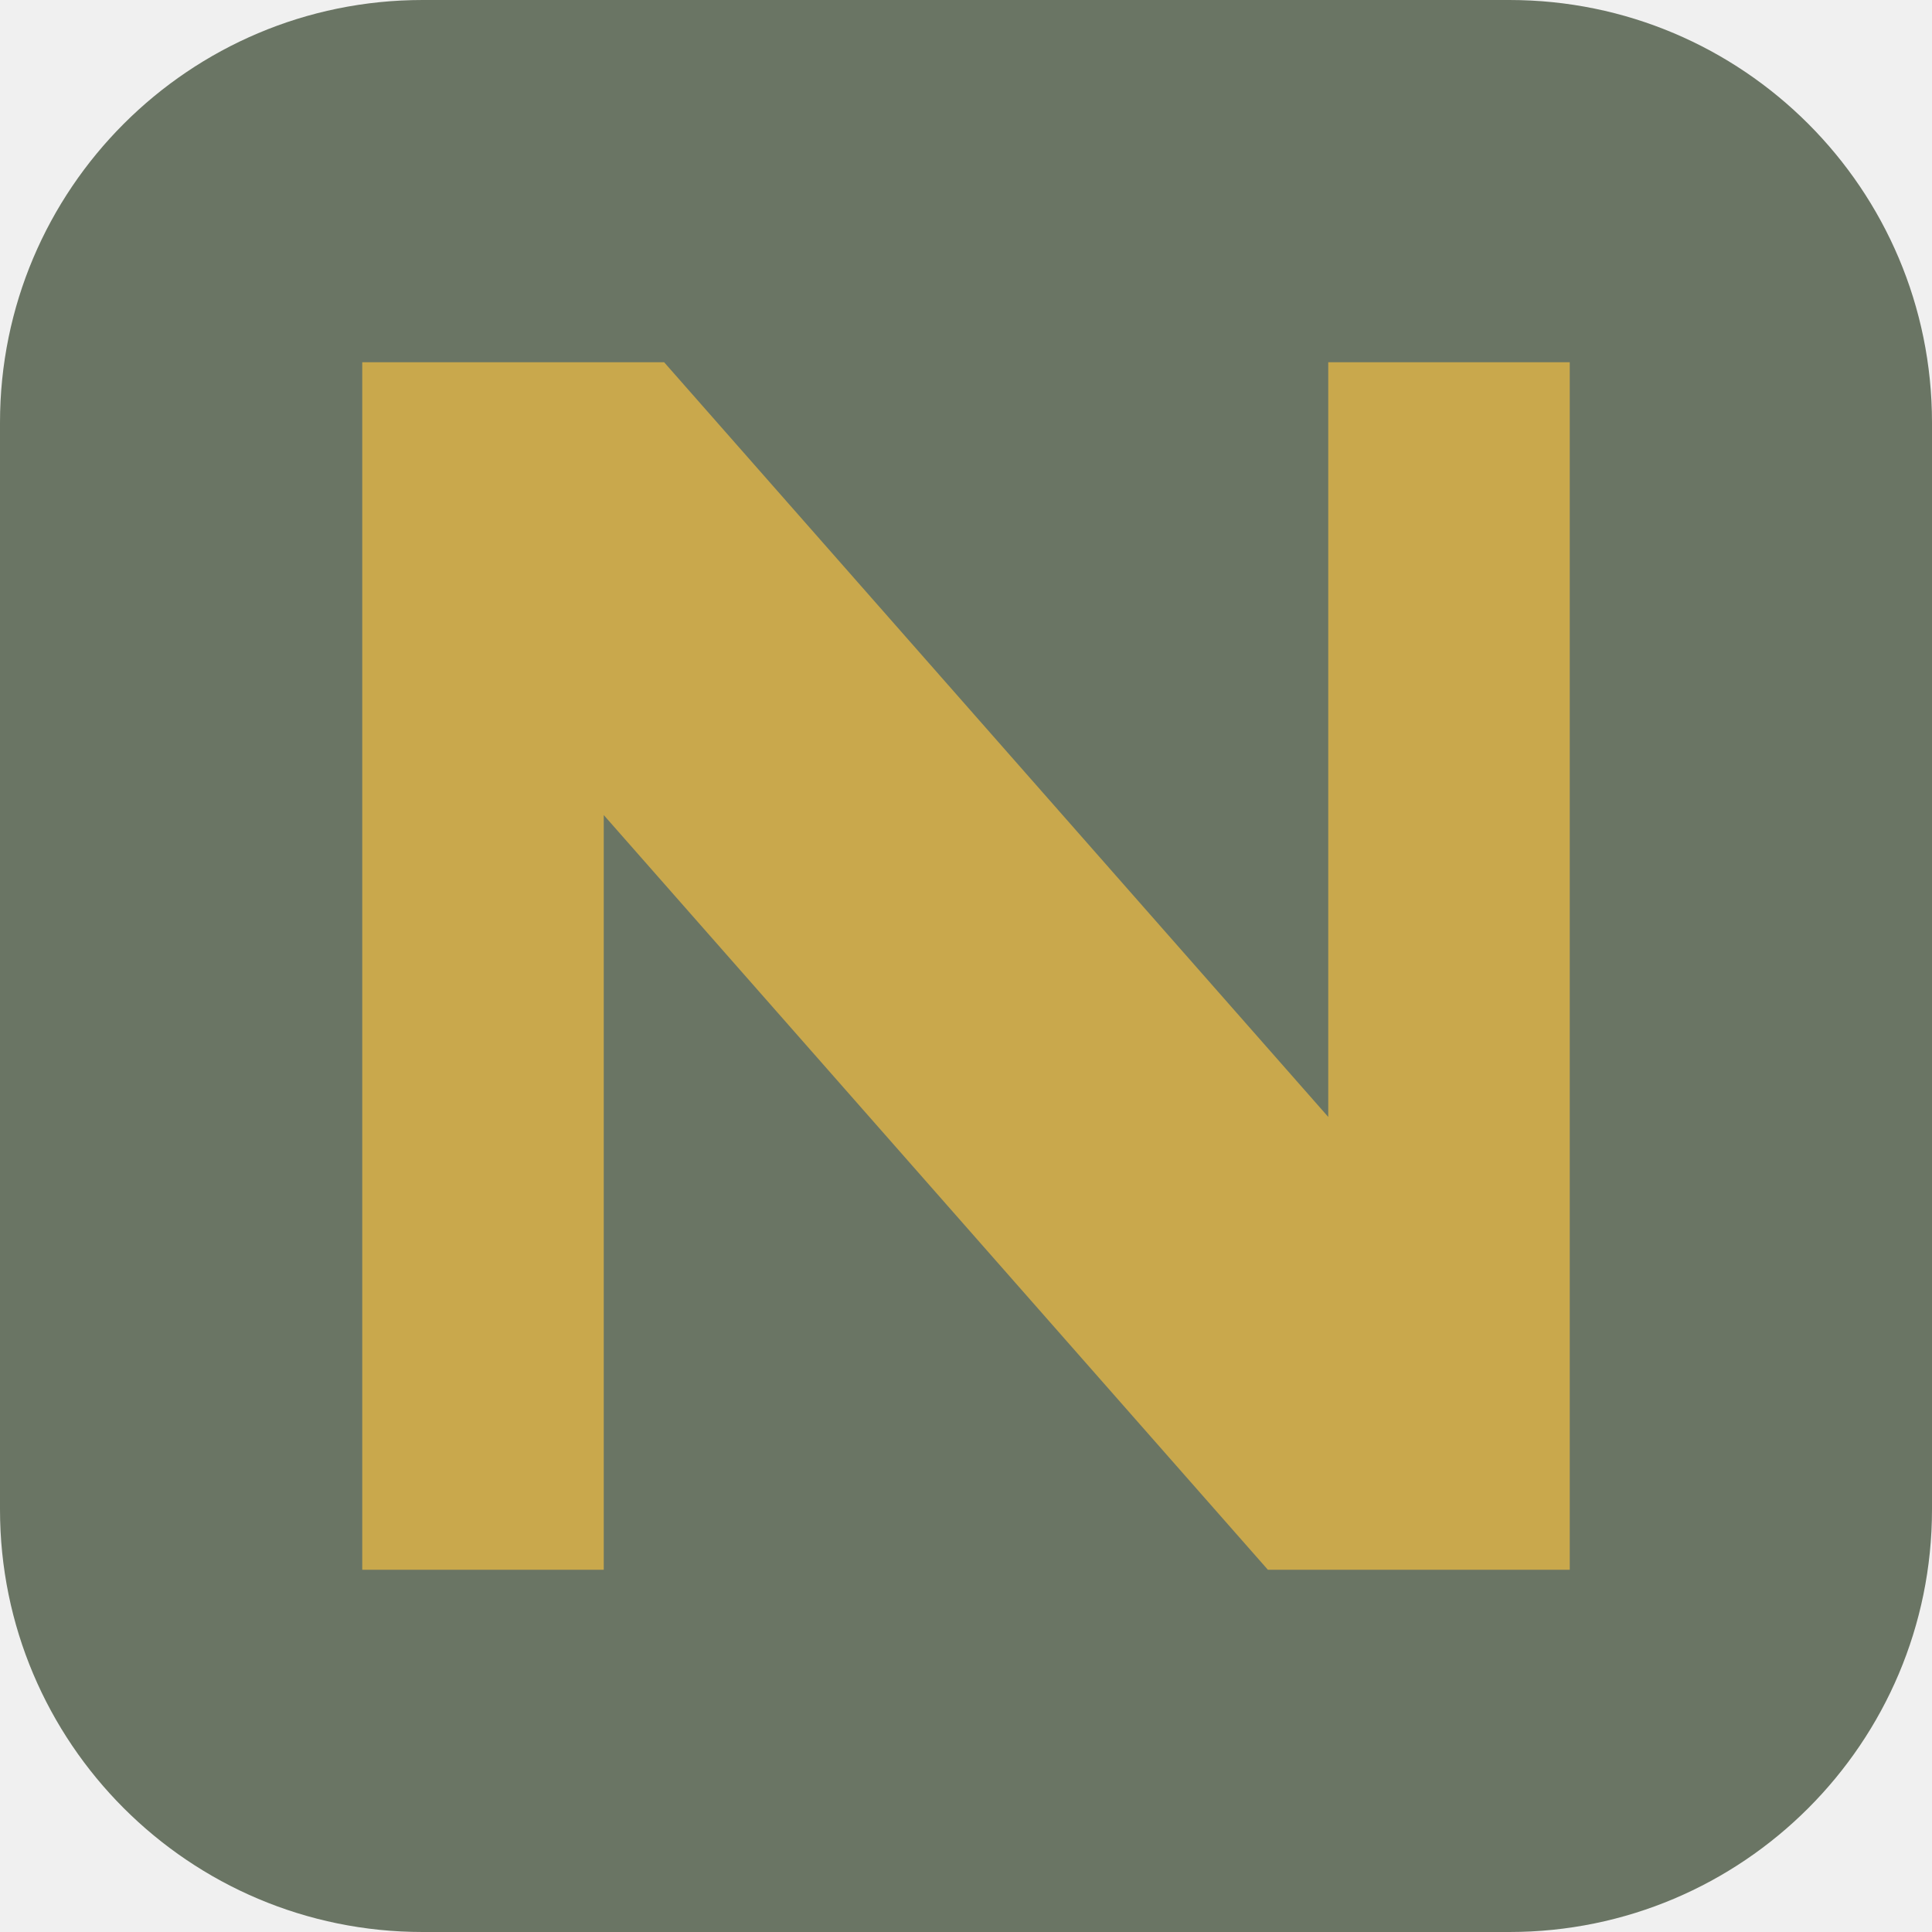
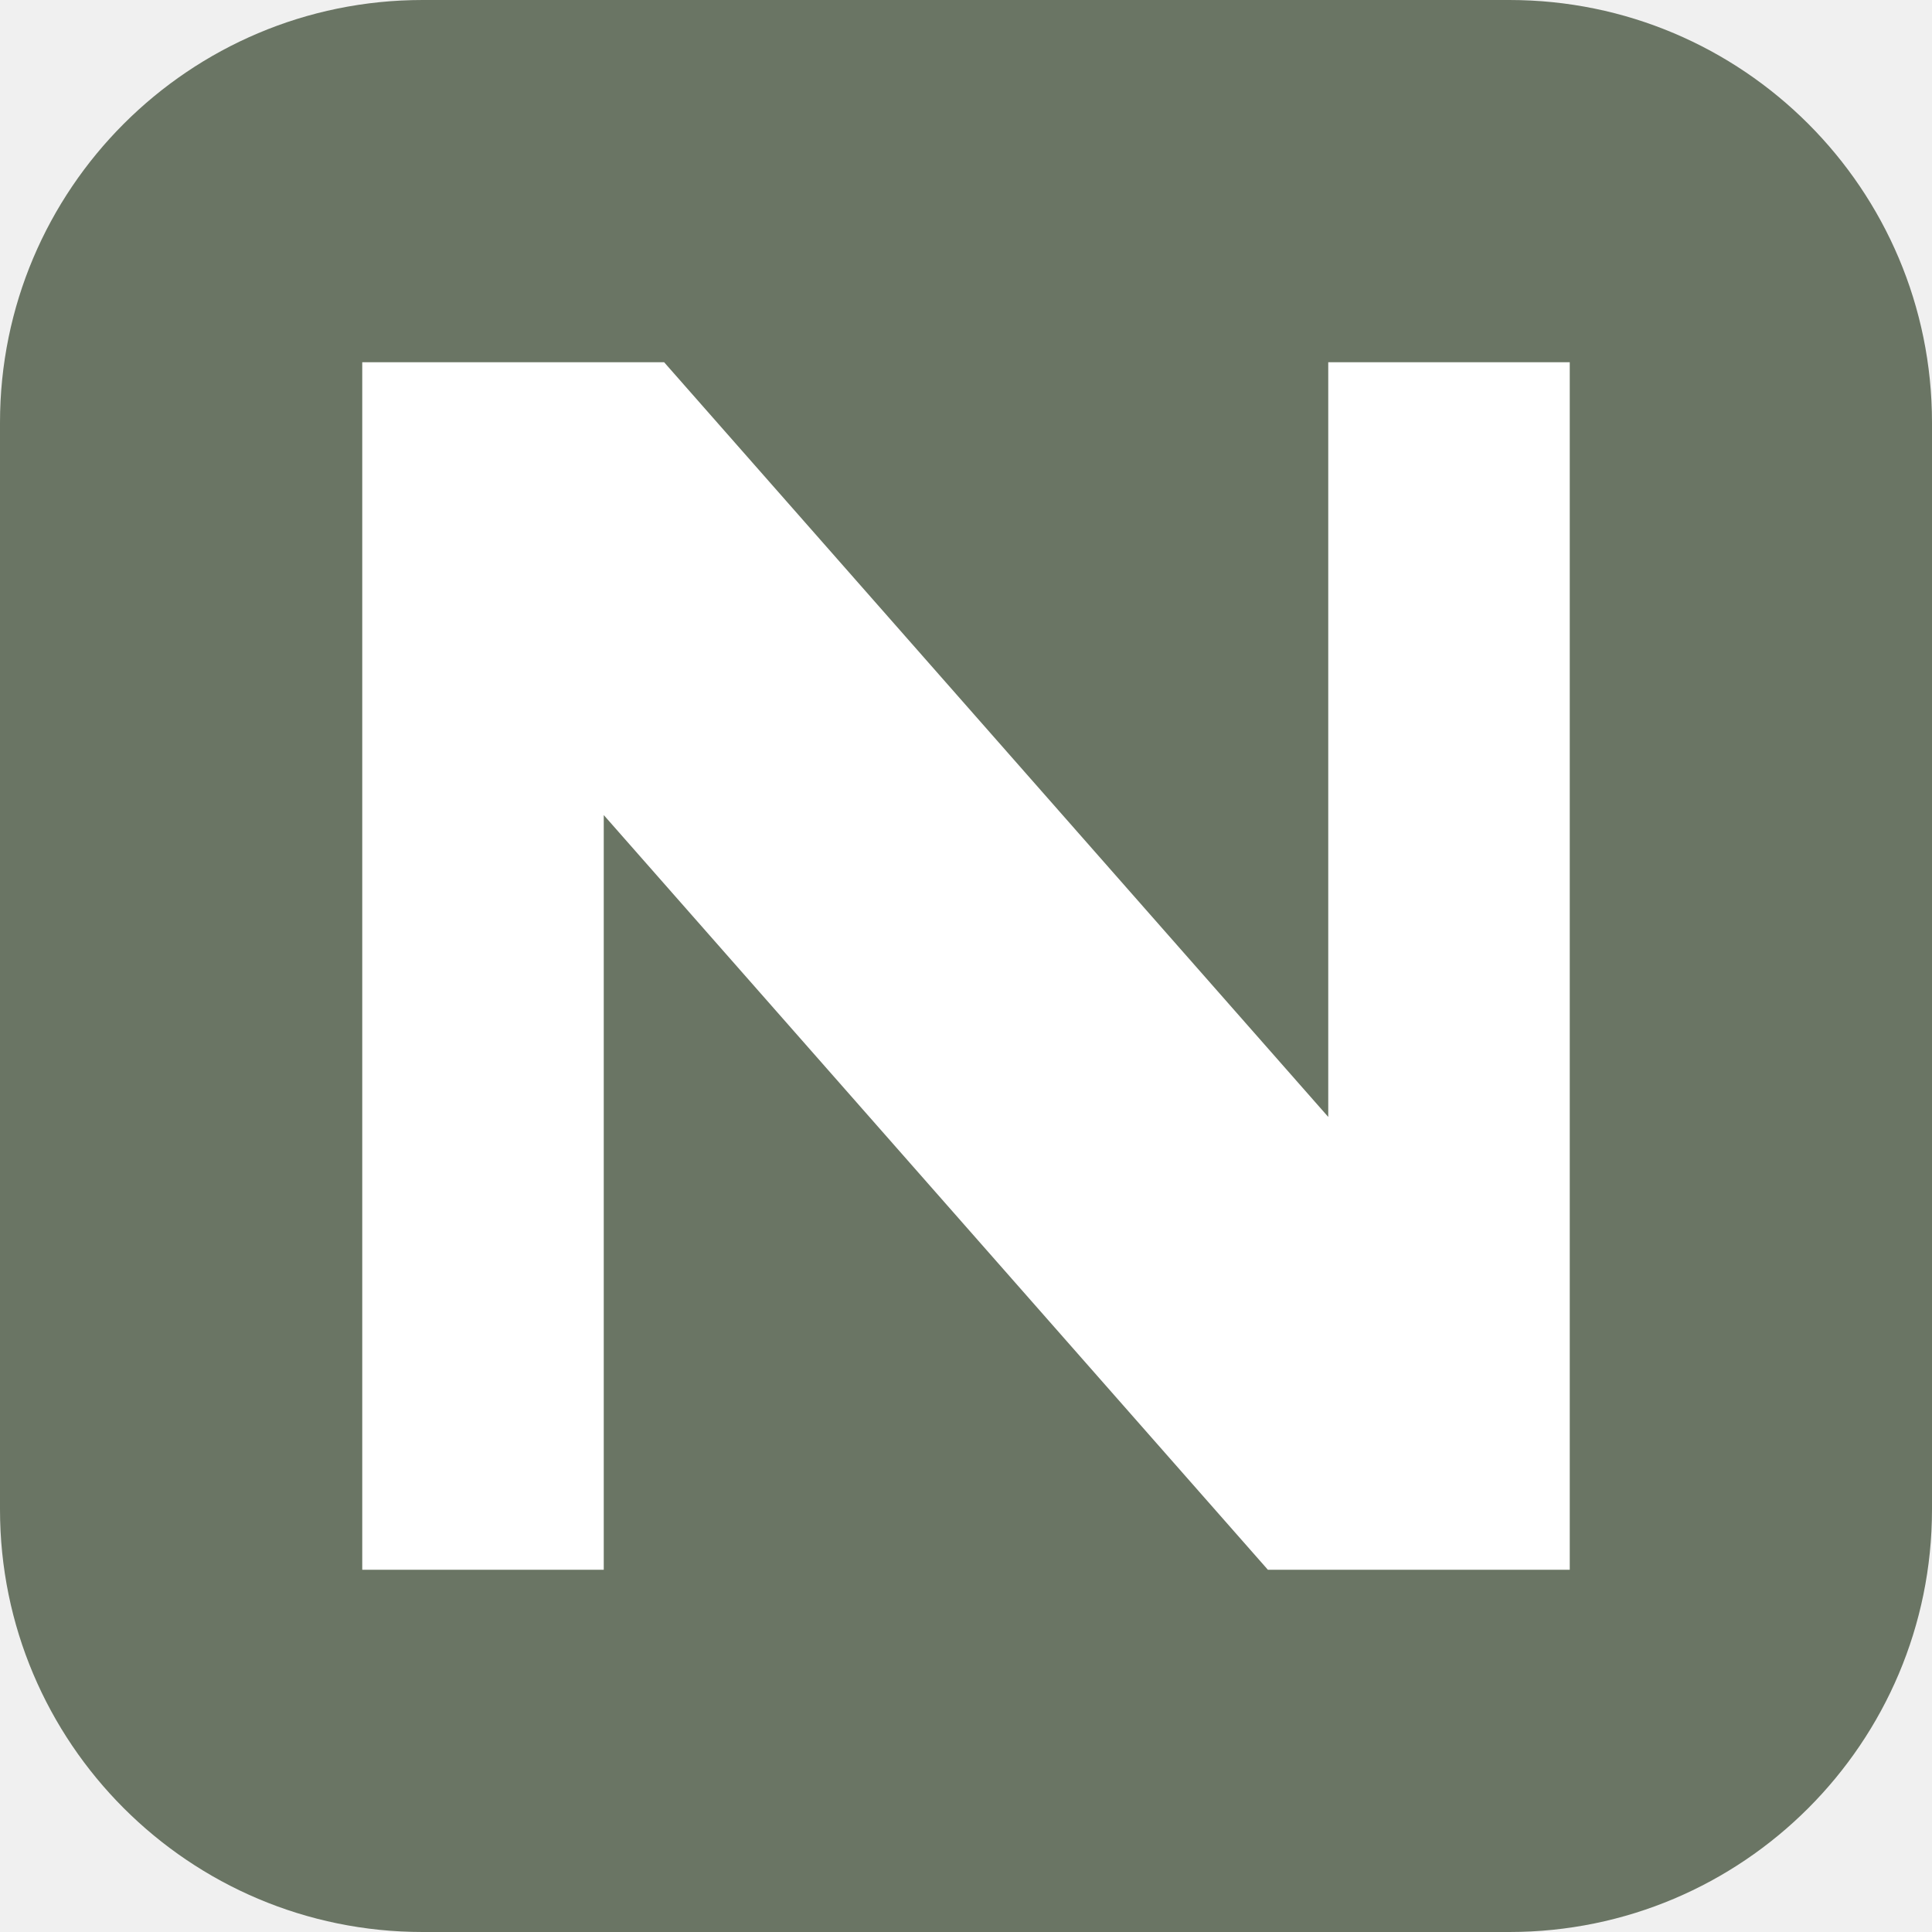
<svg xmlns="http://www.w3.org/2000/svg" viewBox="0 0 32 32">
  <rect width="32" height="32" rx="7" fill="#6a7564" />
-   <path d="M6,6 L6,26 L10,26 L10,13.5 L21,26 L26,26 L26,6 L22,6 L22,18.5 L11,6 Z" fill="#C9A84C" />
+   <path d="M6,6 L6,26 L10,26 L10,13.5 L21,26 L26,26 L26,6 L22,6 L22,18.5 L11,6 Z" fill="#FFFFFF" />
</svg>
